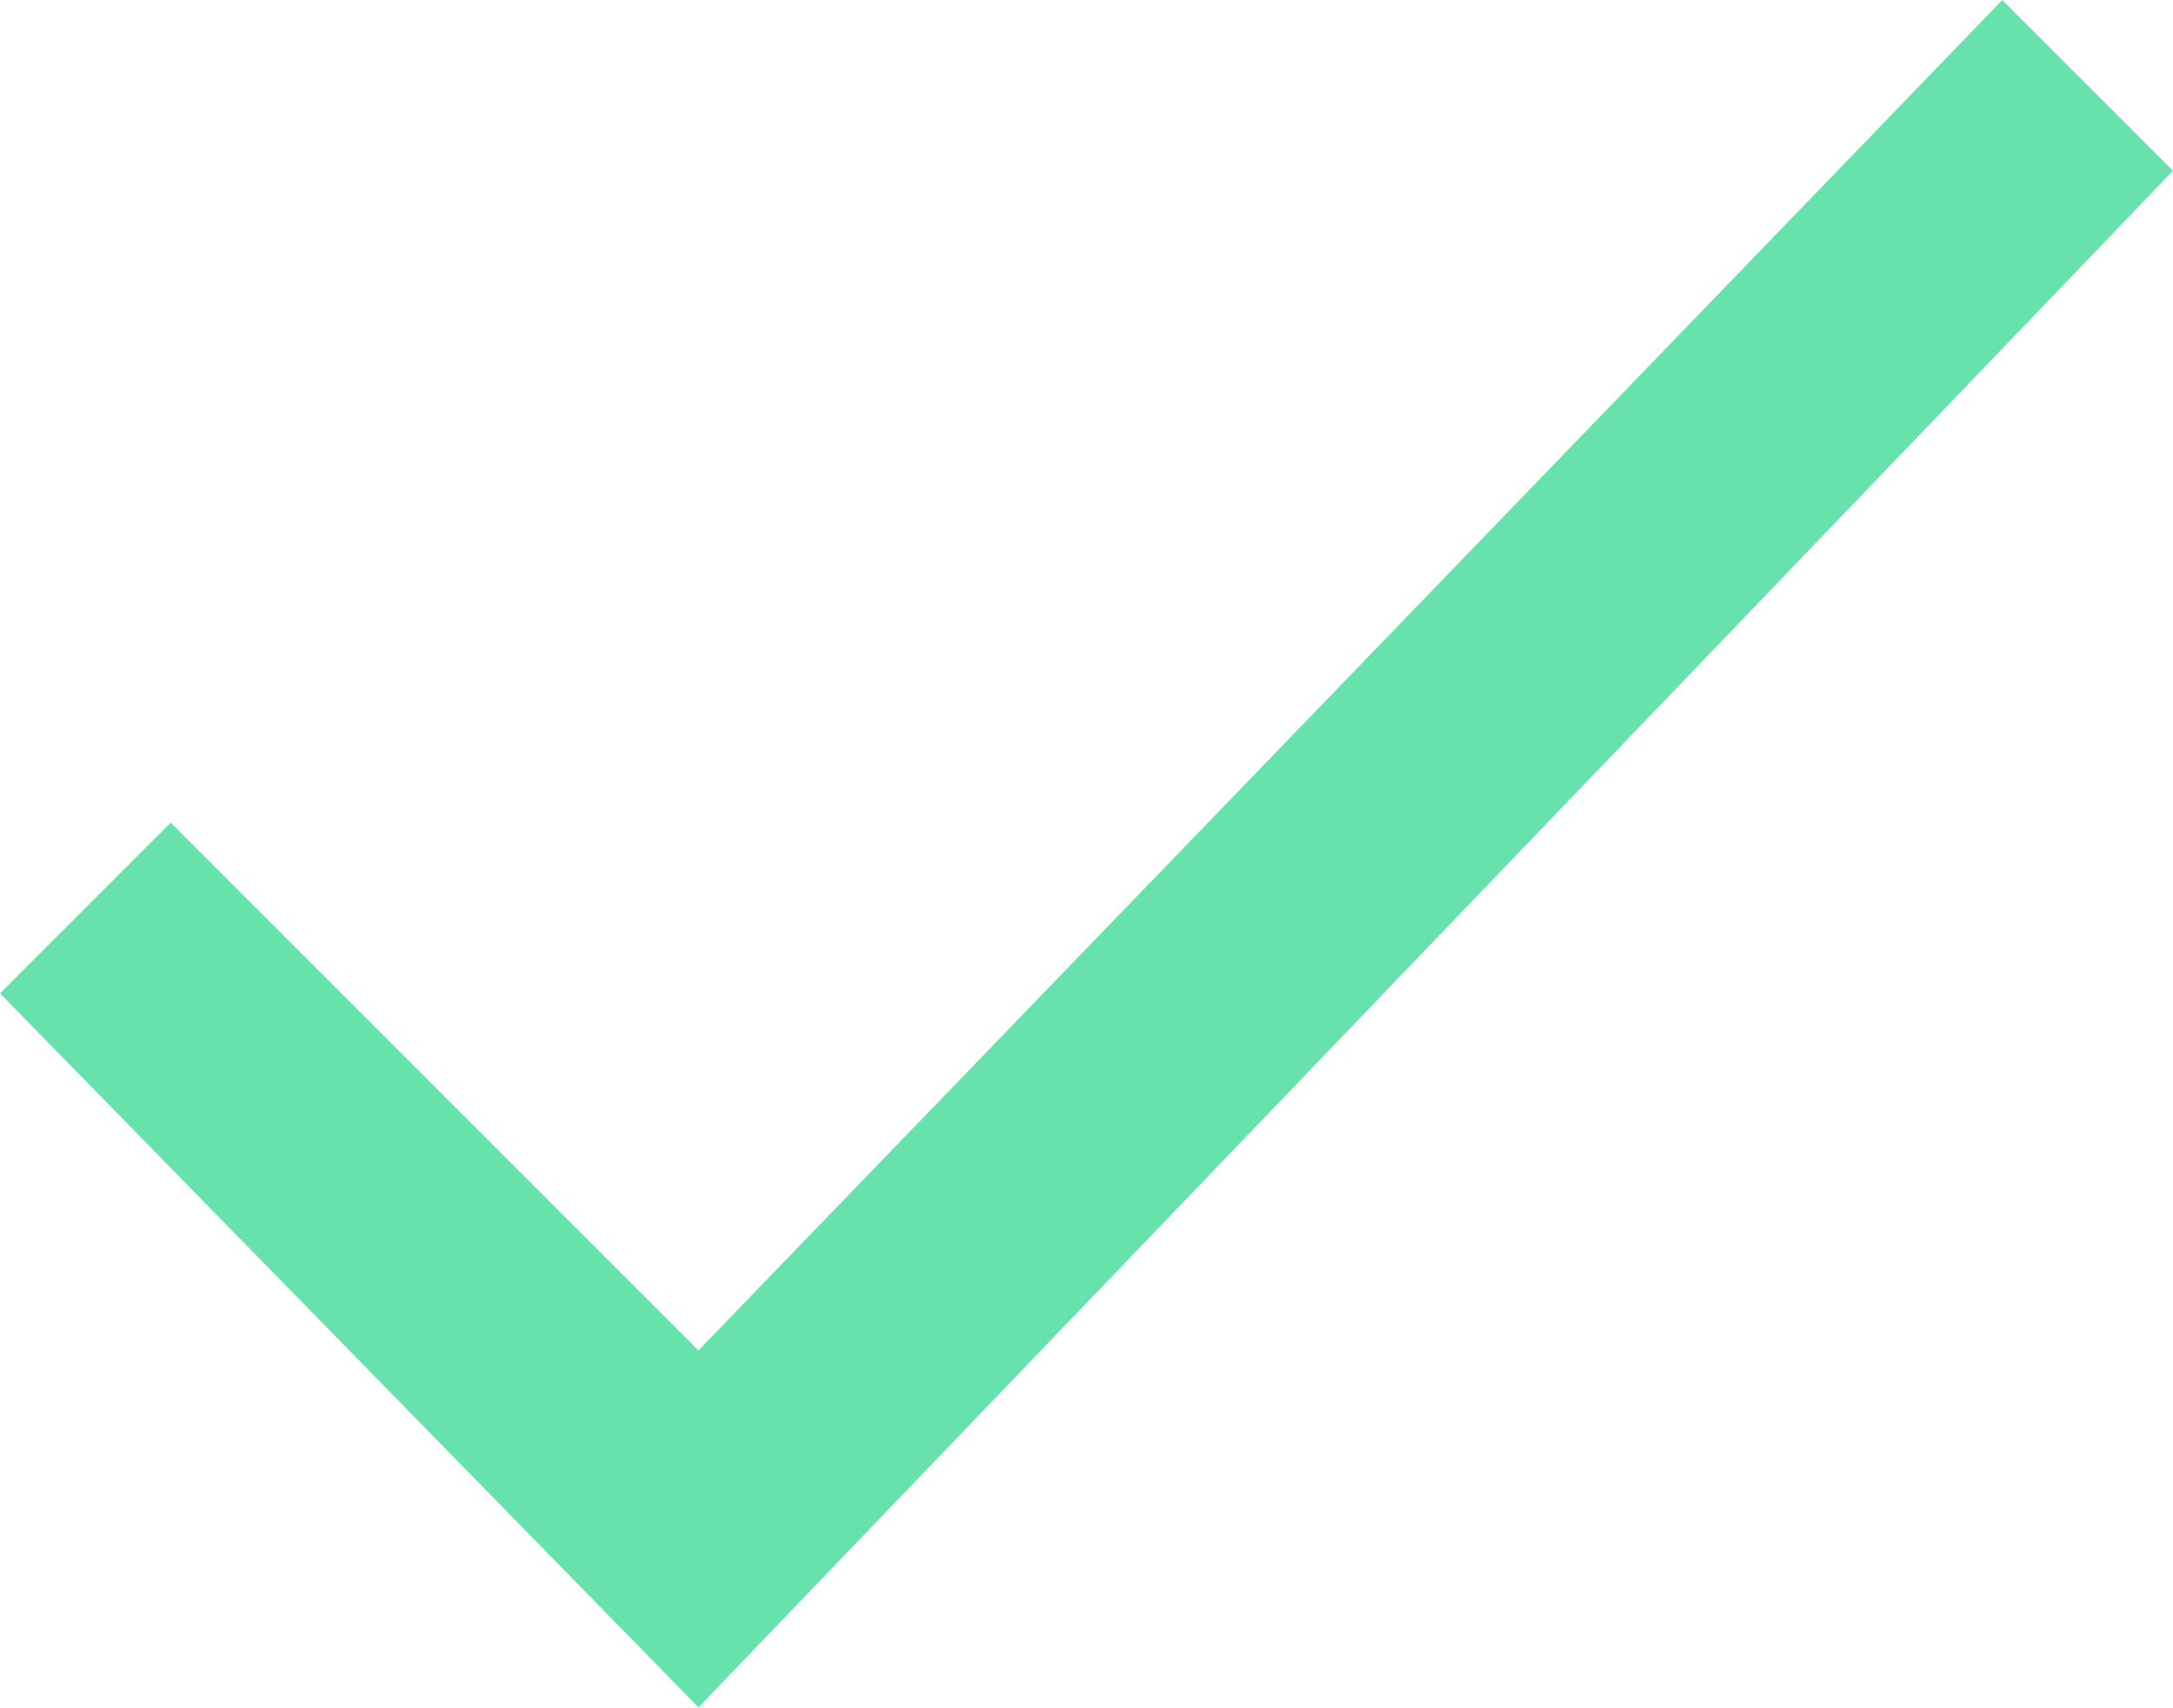
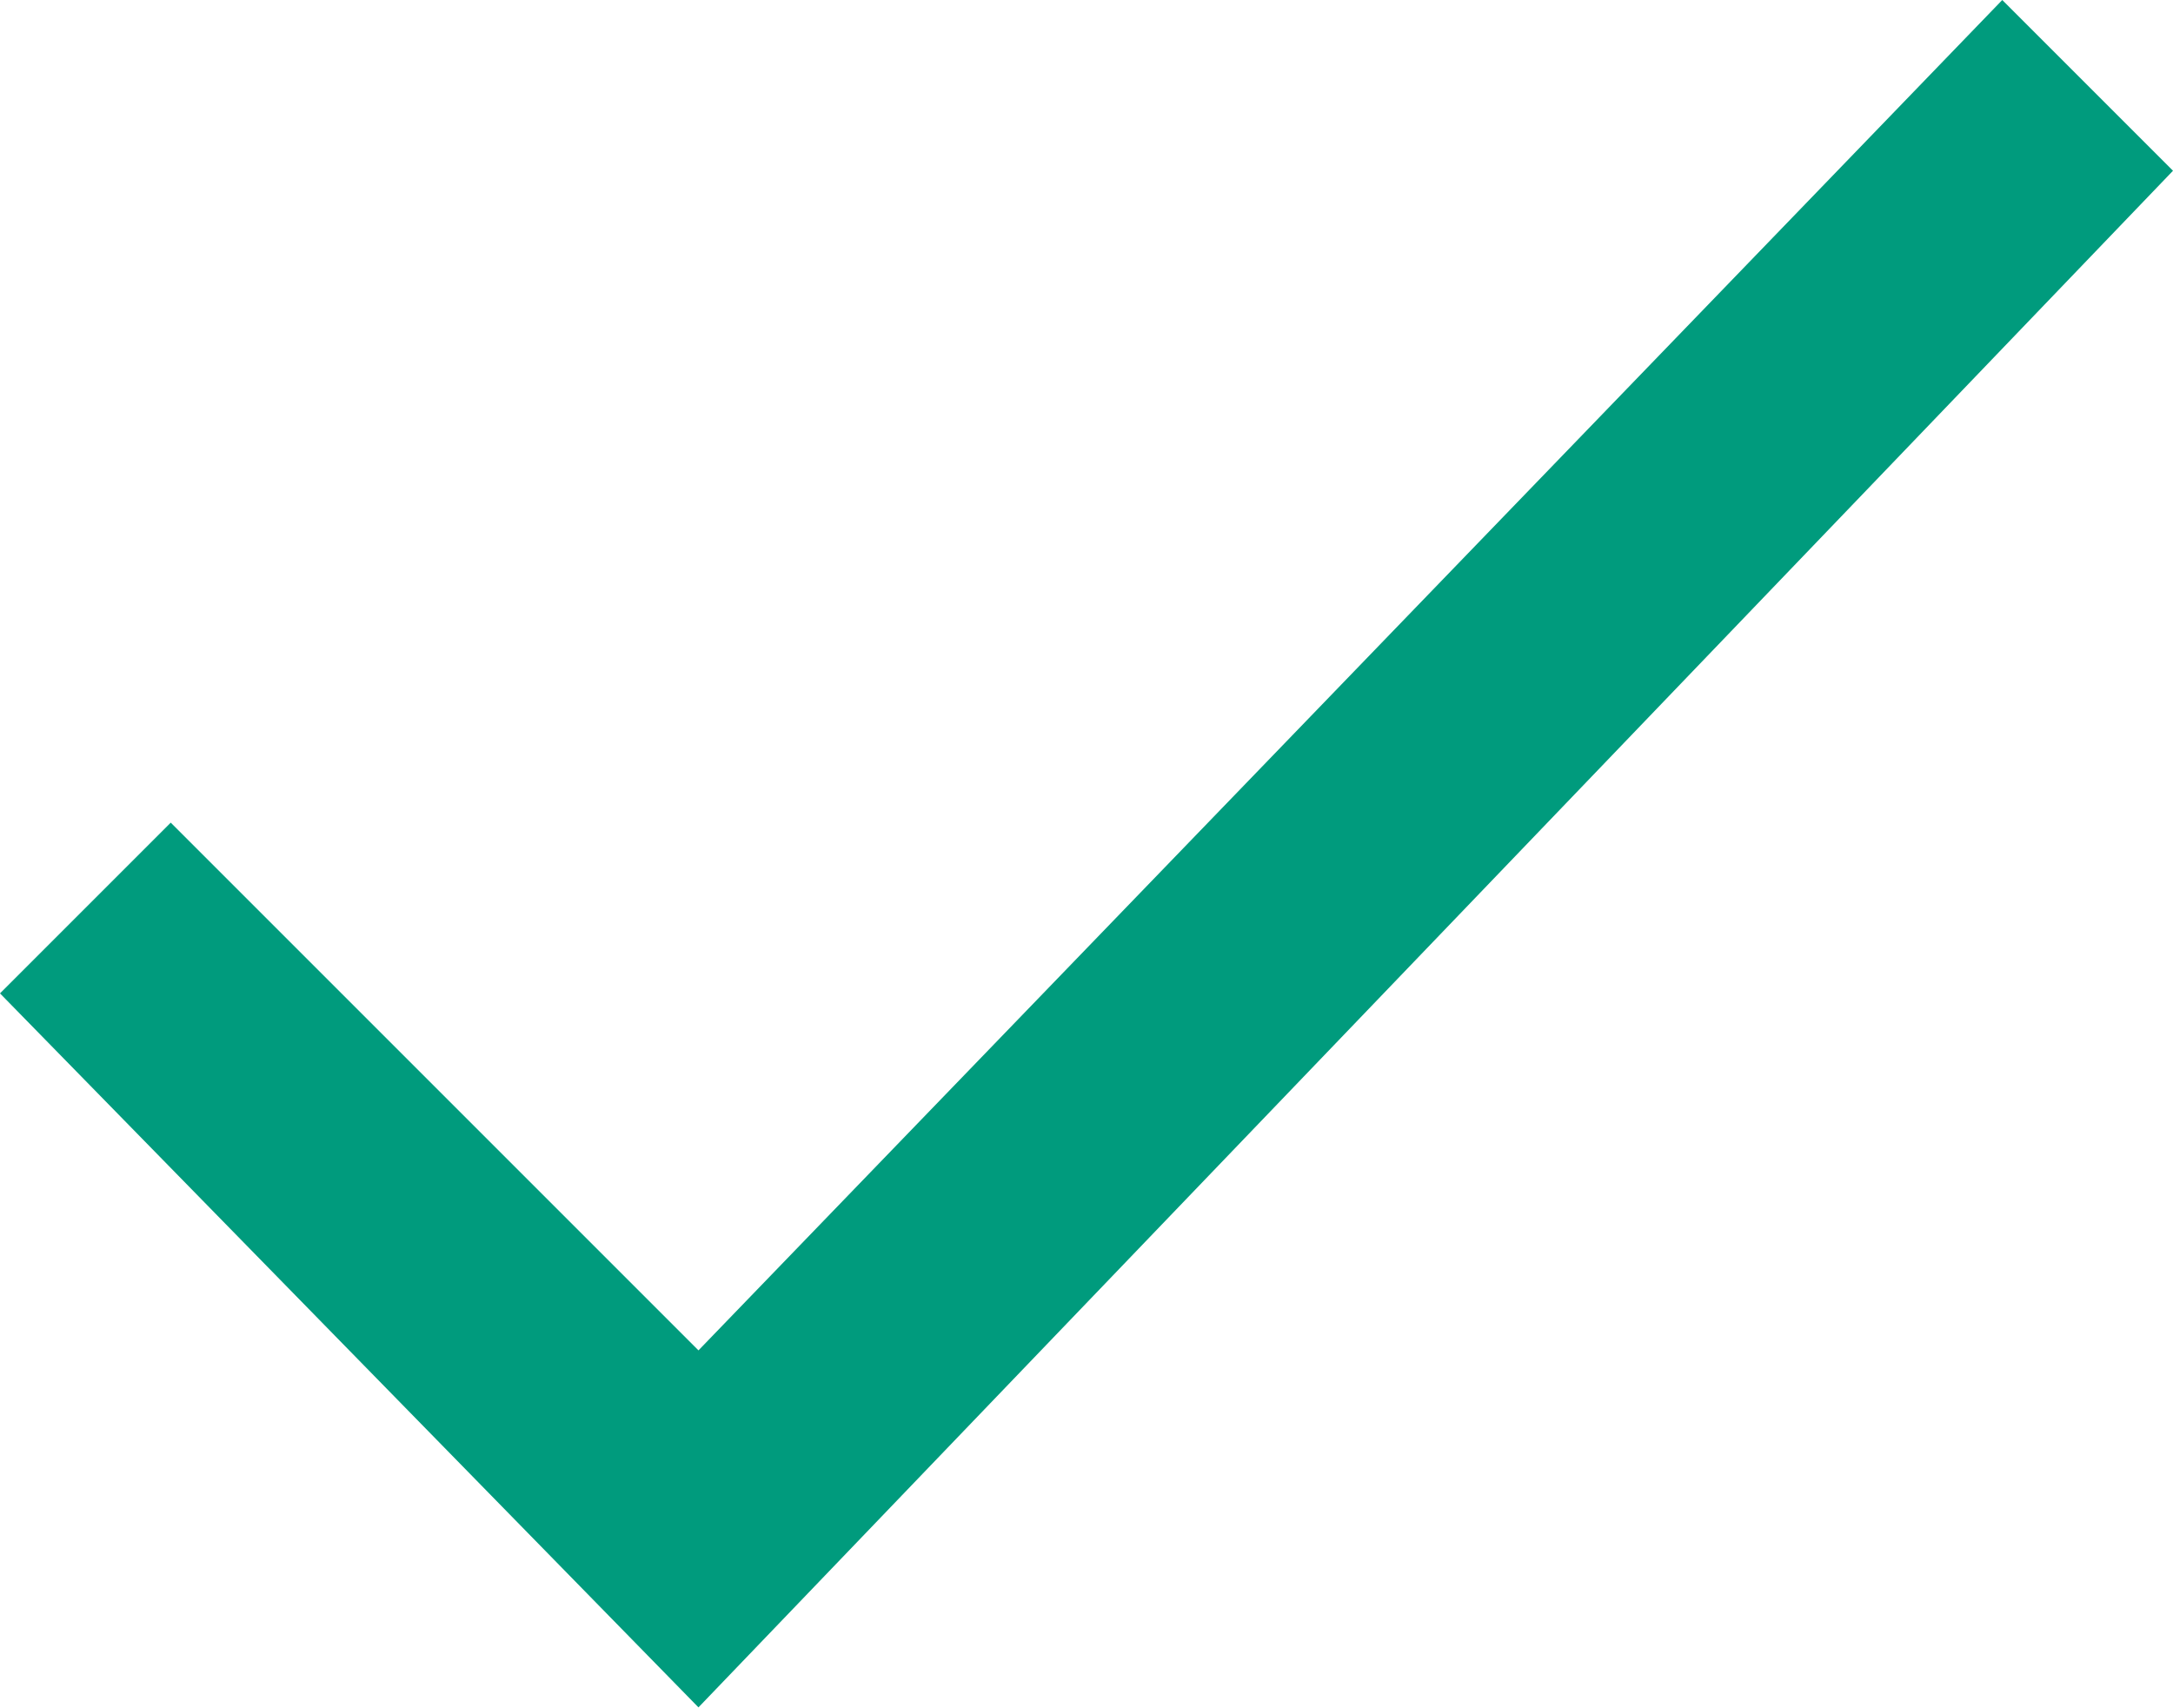
<svg xmlns="http://www.w3.org/2000/svg" version="1.1" id="Layer_1" x="0px" y="0px" width="14px" height="11px" viewBox="0 0 14 11" style="enable-background:new 0 0 14 11;" xml:space="preserve">
  <style type="text/css">
- 	.st0{fill-rule:evenodd;clip-rule:evenodd;fill:#68E2AC;}
+ 	.st0{fill-rule:evenodd;clip-rule:evenodd;fill:#009B7D;}
</style>
  <polygon id="Icon" class="st0" points="4.5,8.7 1.1,5.3 0,6.4 4.5,11 14,1.1 12.9,0 " />
</svg>
